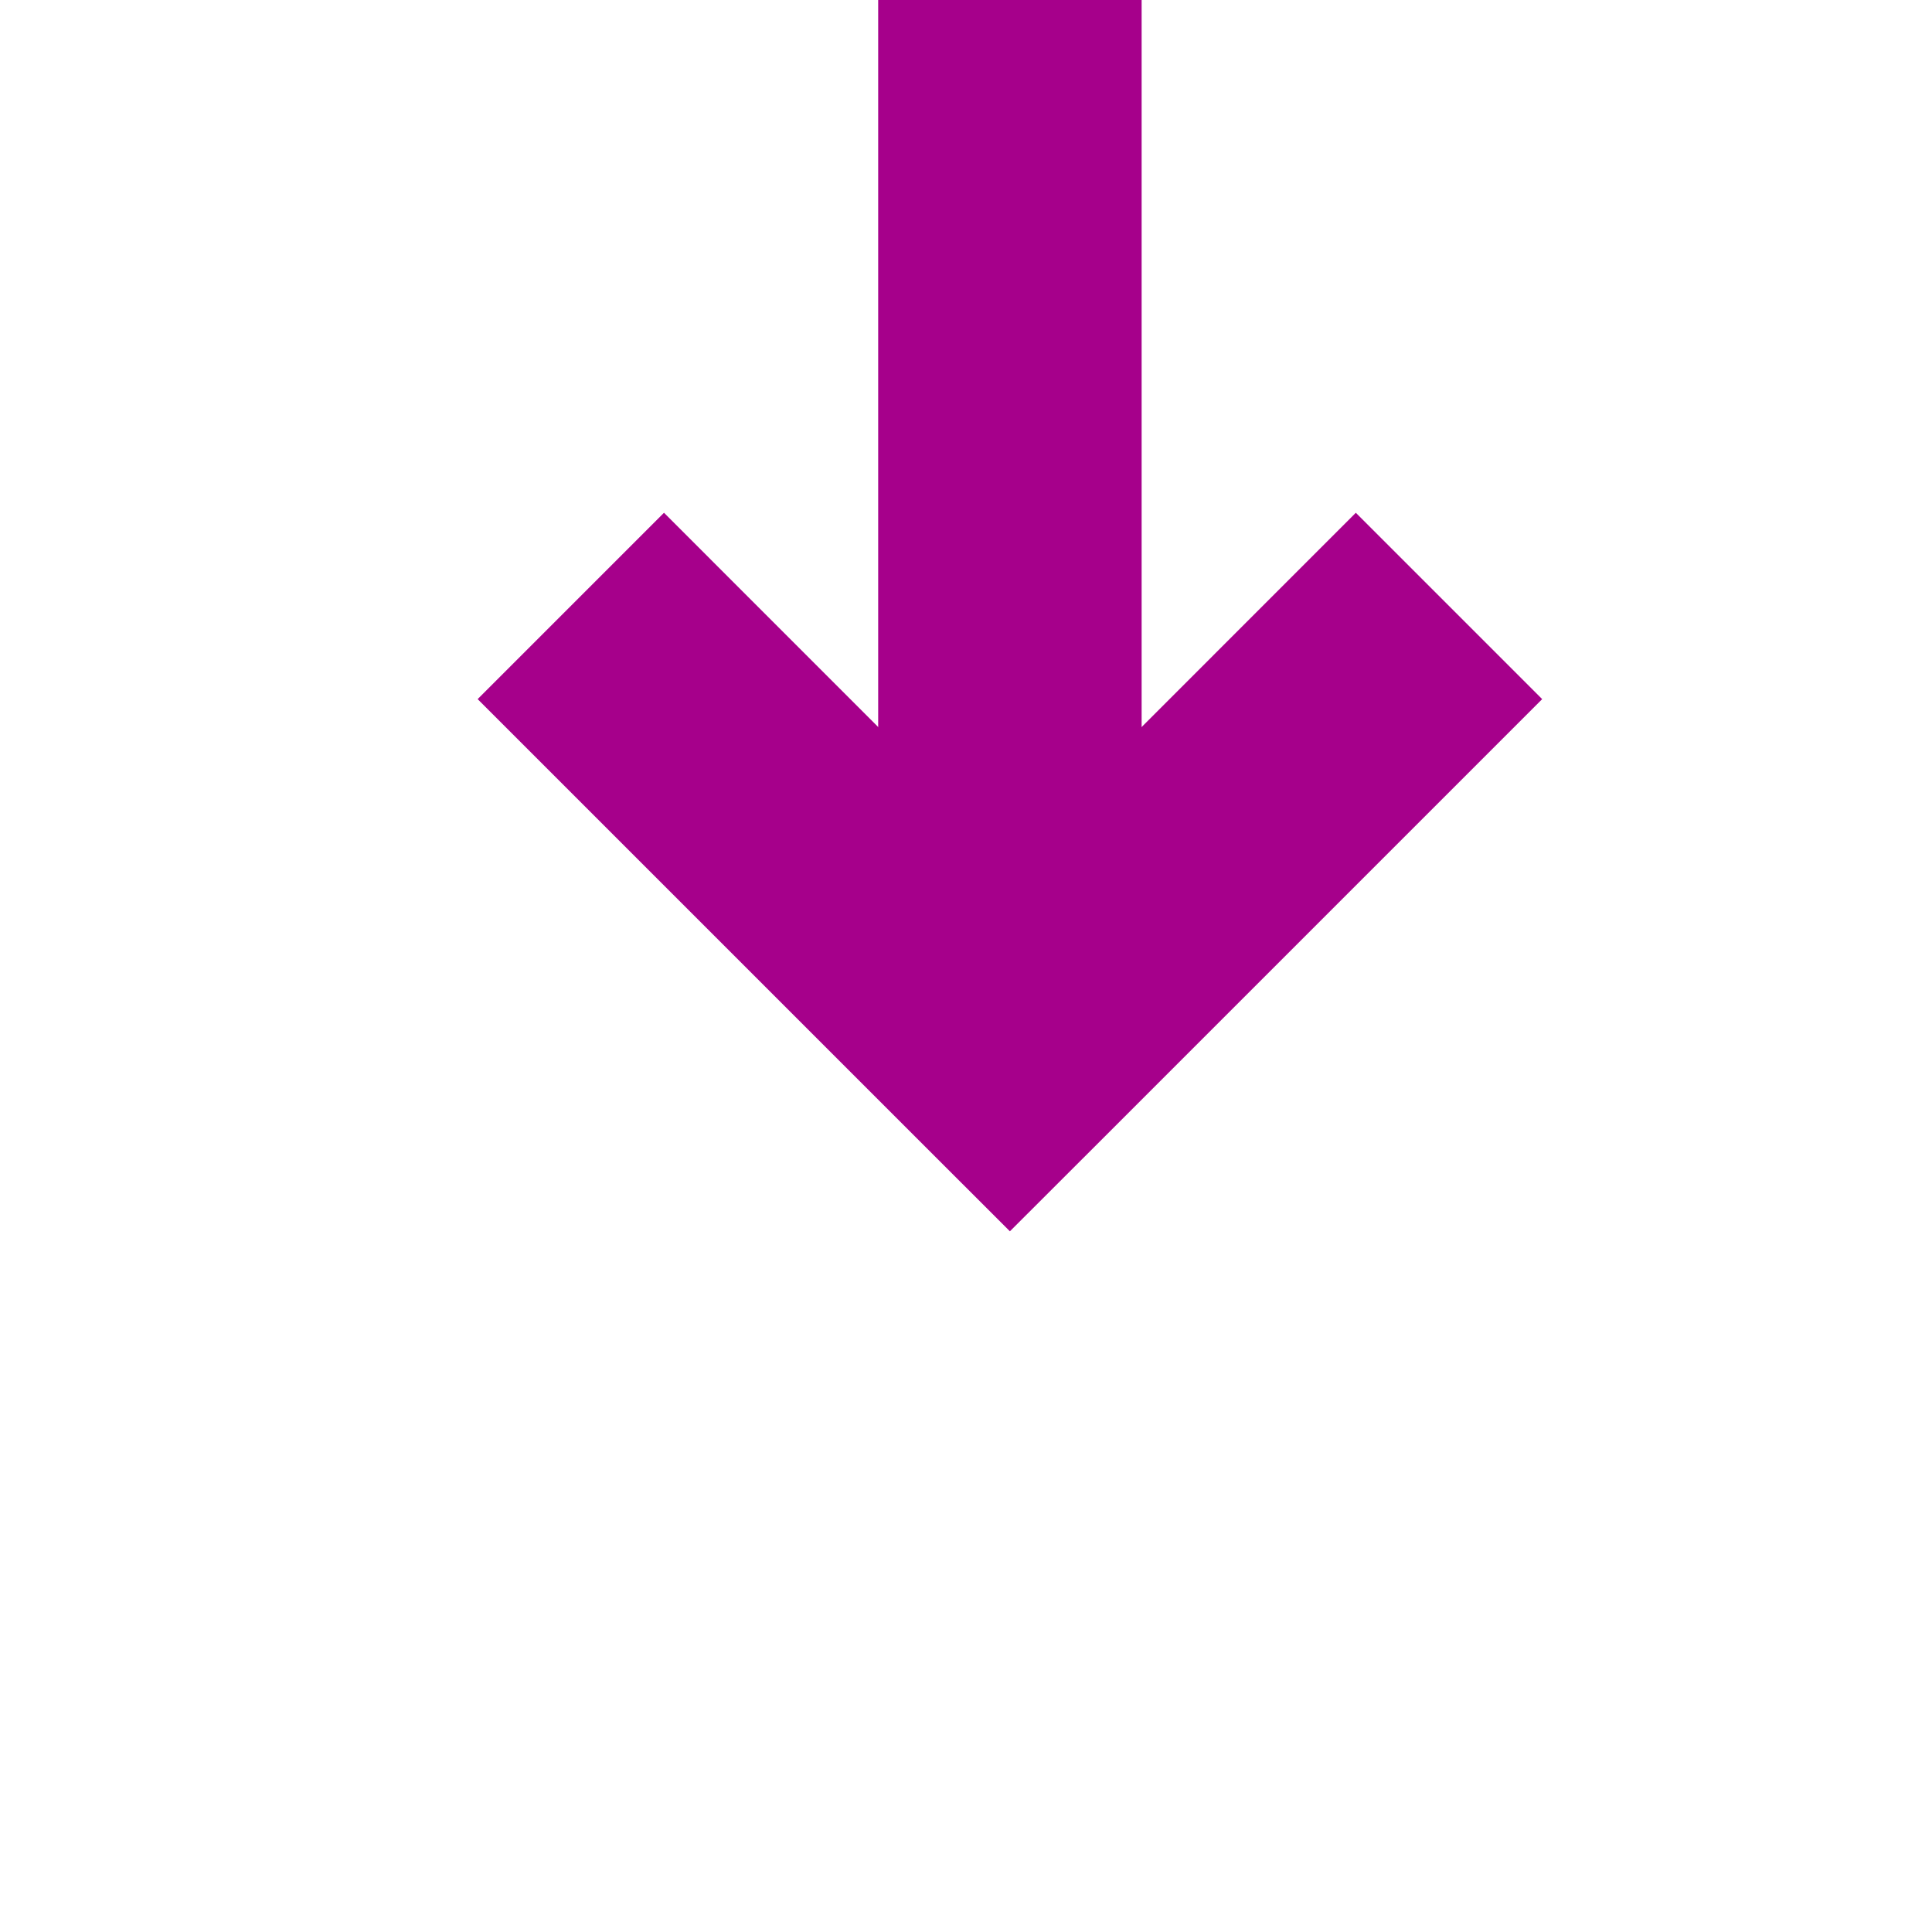
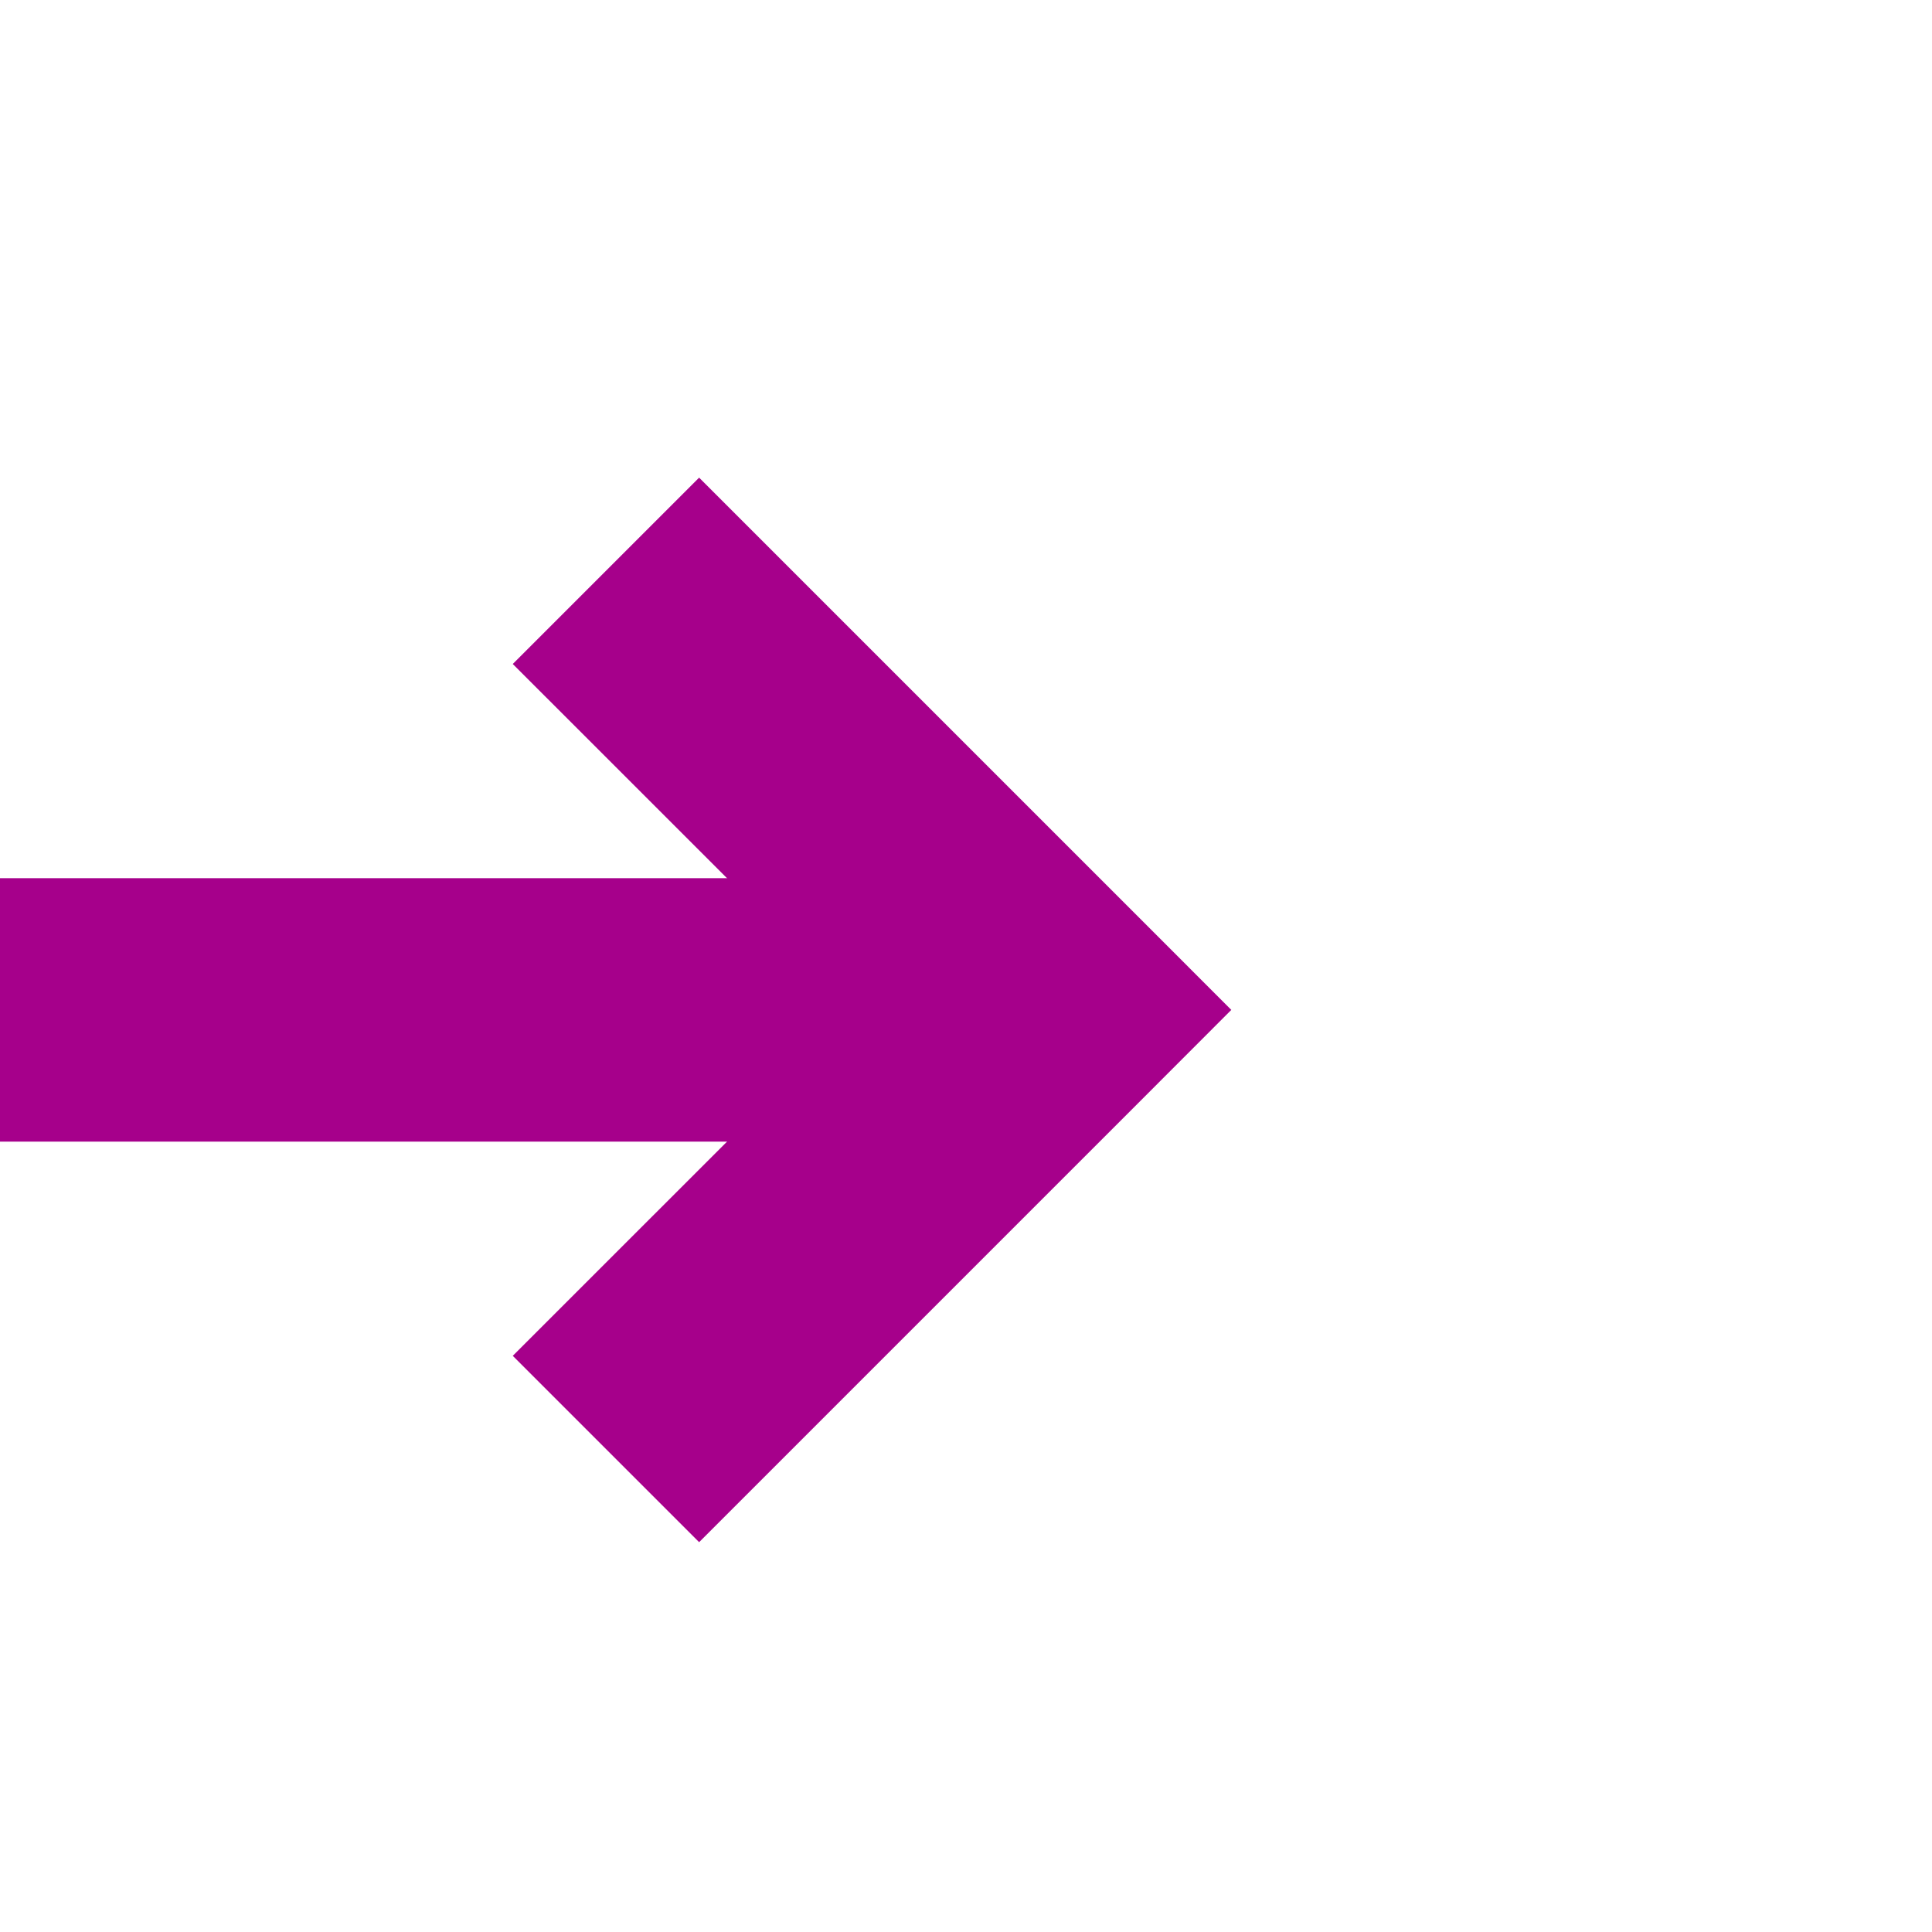
- <svg xmlns="http://www.w3.org/2000/svg" version="1.1" width="22px" height="22px" preserveAspectRatio="xMinYMid meet" viewBox="2281 2798  22 20">
-   <path d="M 2292.5 2768  L 2292.5 2808  " stroke-width="3" stroke="#a6008b" fill="none" />
-   <path d="M 2296.439 2802.839  L 2292.5 2806.779  L 2288.561 2802.839  L 2286.439 2804.961  L 2291.439 2809.961  L 2292.5 2811.021  L 2293.561 2809.961  L 2298.561 2804.961  L 2296.439 2802.839  Z " fill-rule="nonzero" fill="#a6008b" stroke="none" />
+ <svg xmlns="http://www.w3.org/2000/svg" version="1.1" width="22px" height="22px" preserveAspectRatio="xMinYMid meet" viewBox="3218 2039  22 20">
+   <path d="M 2886 2049.5  L 3229 2049.5  " stroke-width="3" stroke="#a6008b" fill="none" />
+   <path d="M 3223.839 2045.561  L 3227.779 2049.5  L 3223.839 2053.439  L 3225.961 2055.561  L 3230.961 2050.561  L 3232.021 2049.5  L 3230.961 2048.439  L 3225.961 2043.439  L 3223.839 2045.561  Z " fill-rule="nonzero" fill="#a6008b" stroke="none" />
</svg>
